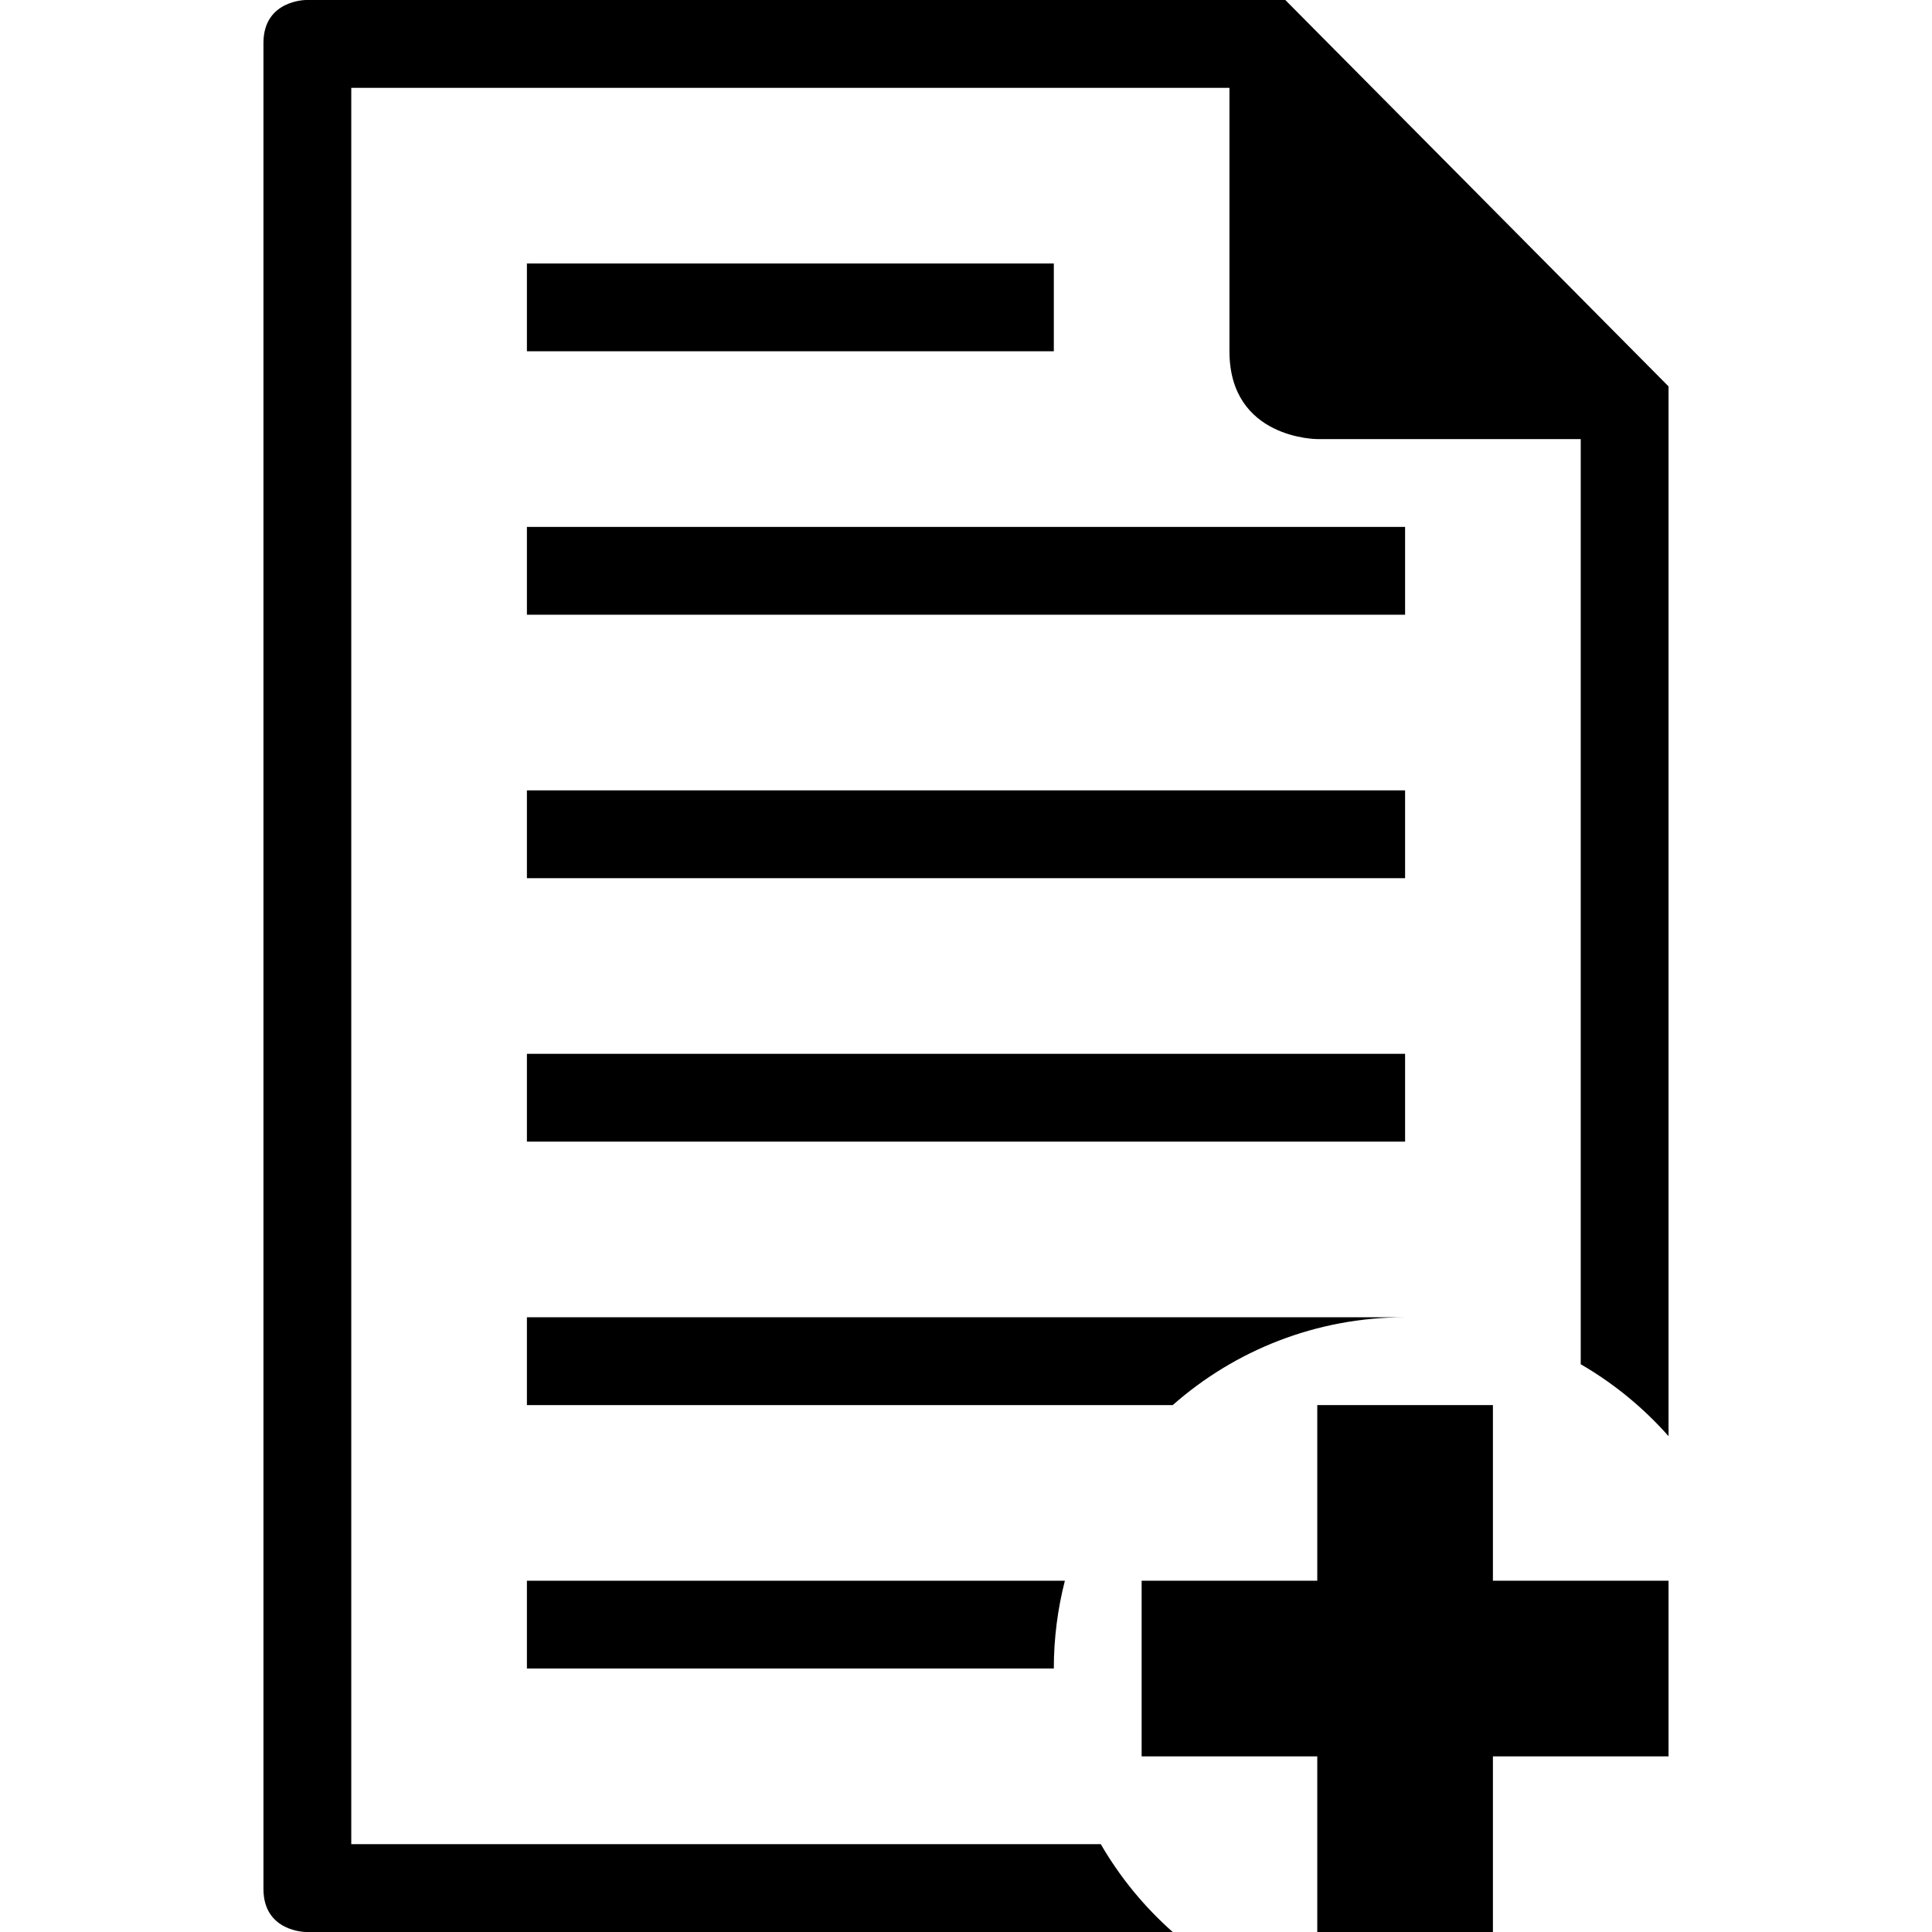
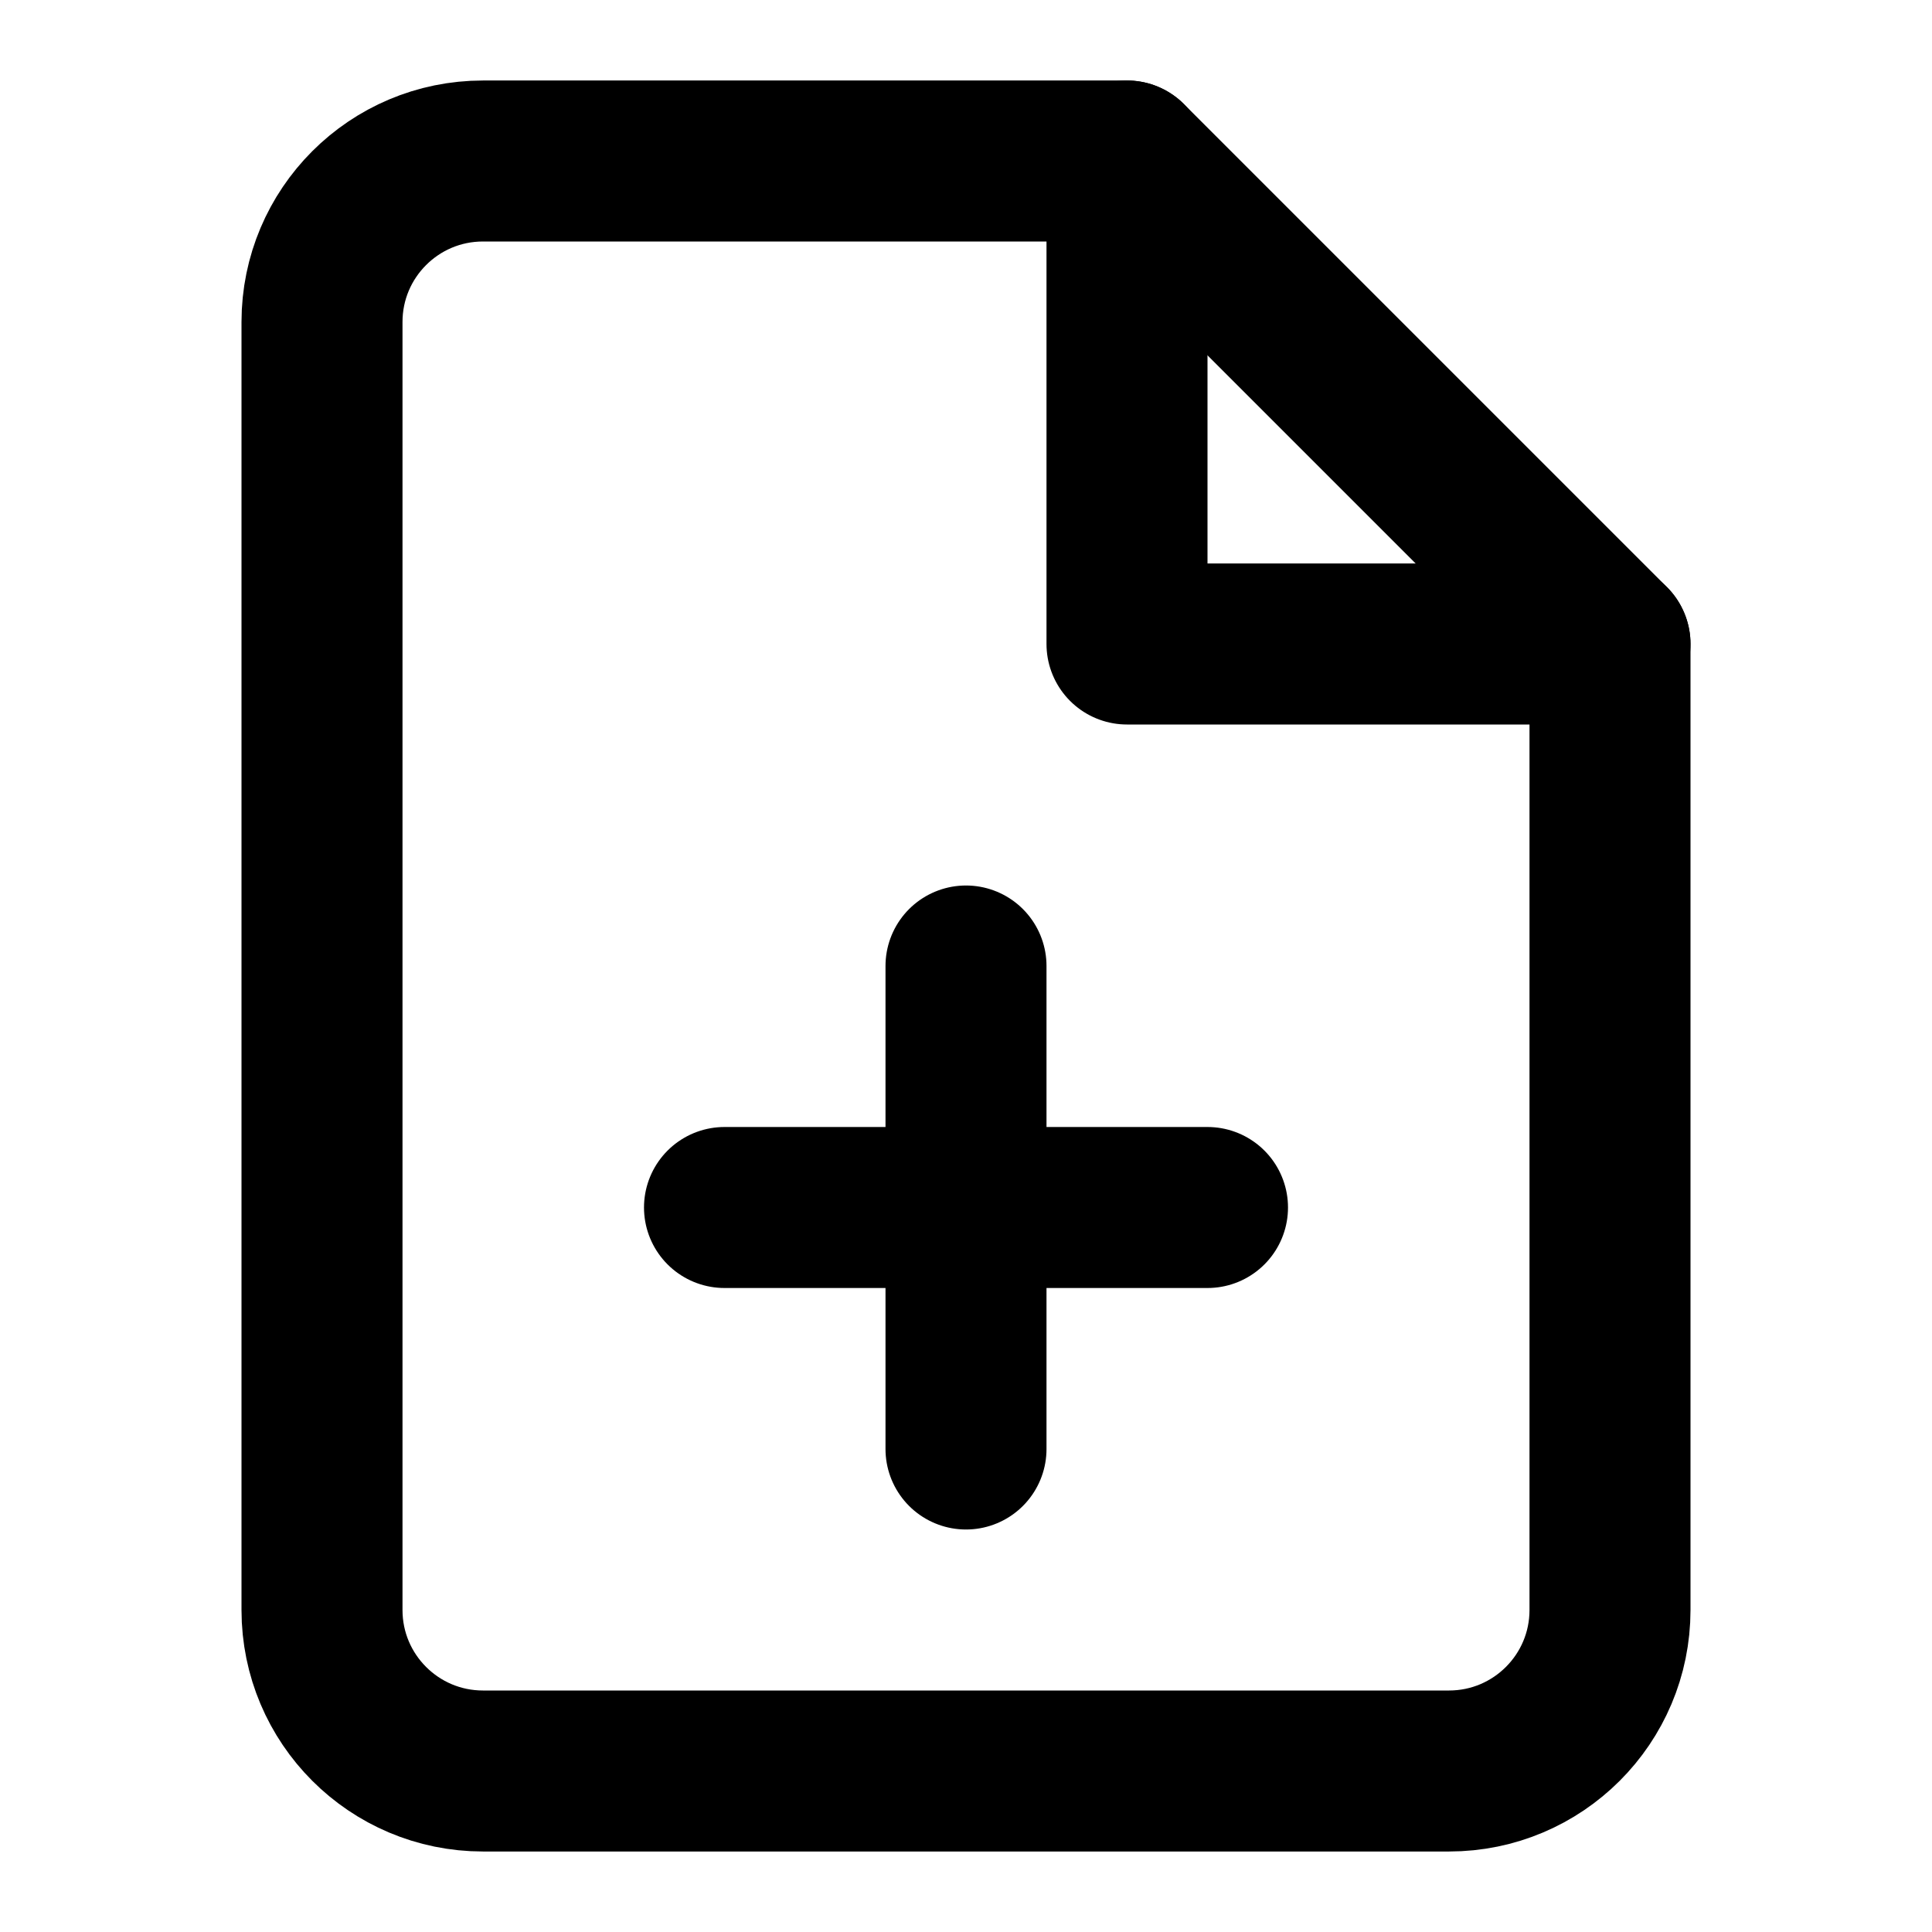
- <svg xmlns="http://www.w3.org/2000/svg" class="svg-icon" style="width: 1em; height: 1em;vertical-align: middle;fill: currentColor;overflow: hidden;" viewBox="0 0 1024 1024" version="1.1">
-   <path d="M279.273 884.364l279.273 0c0-16.058 2.048-31.651 5.865-46.545L279.273 837.818 279.273 884.364z" />
-   <path d="M791.273 1024 791.273 930.909 884.364 930.909 884.364 837.818 791.273 837.818 791.273 744.727 698.182 744.727 698.182 837.818 605.091 837.818 605.091 930.909 698.182 930.909 698.182 1024Z" />
-   <path d="M744.727 698.182 279.273 698.182l0 46.545 342.295 0C654.383 715.776 697.53 698.182 744.727 698.182z" />
-   <path d="M279.273 279.273l465.455 0 0 46.545-465.455 0 0-46.545Z" />
-   <path d="M279.273 558.545l465.455 0 0 46.545-465.455 0 0-46.545Z" />
-   <path d="M884.364 204.8 681.239 0 162.211 0C162.211 0 139.636 0 139.636 22.761L139.636 1001.193C139.636 1024 162.211 1024 162.211 1024l459.357 0c-15.081-13.312-27.974-29.044-38.121-46.545L186.182 977.455 186.182 46.545l465.455 0 0 139.636c0 46.545 46.545 46.545 46.545 46.545l139.636 0 0 490.356c17.501 10.147 33.233 23.04 46.545 38.121L884.364 204.8z" />
-   <path d="M279.273 139.636l279.273 0 0 46.545-279.273 0 0-46.545Z" />
-   <path d="M279.273 418.909l465.455 0 0 46.545-465.455 0 0-46.545Z" />
+ <svg xmlns="http://www.w3.org/2000/svg" width="24" height="24" viewBox="0 0 24 24" fill="none" stroke="black" stroke-width="2" stroke-linecap="round" stroke-linejoin="round" class="feather feather-file-plus">
+   <path d="M14 2H6a2 2 0 0 0-2 2v16a2 2 0 0 0 2 2h12a2 2 0 0 0 2-2V8z" />
+   <polyline points="14 2 14 8 20 8" />
+   <line x1="12" y1="18" x2="12" y2="12" />
+   <line x1="9" y1="15" x2="15" y2="15" />
</svg>
